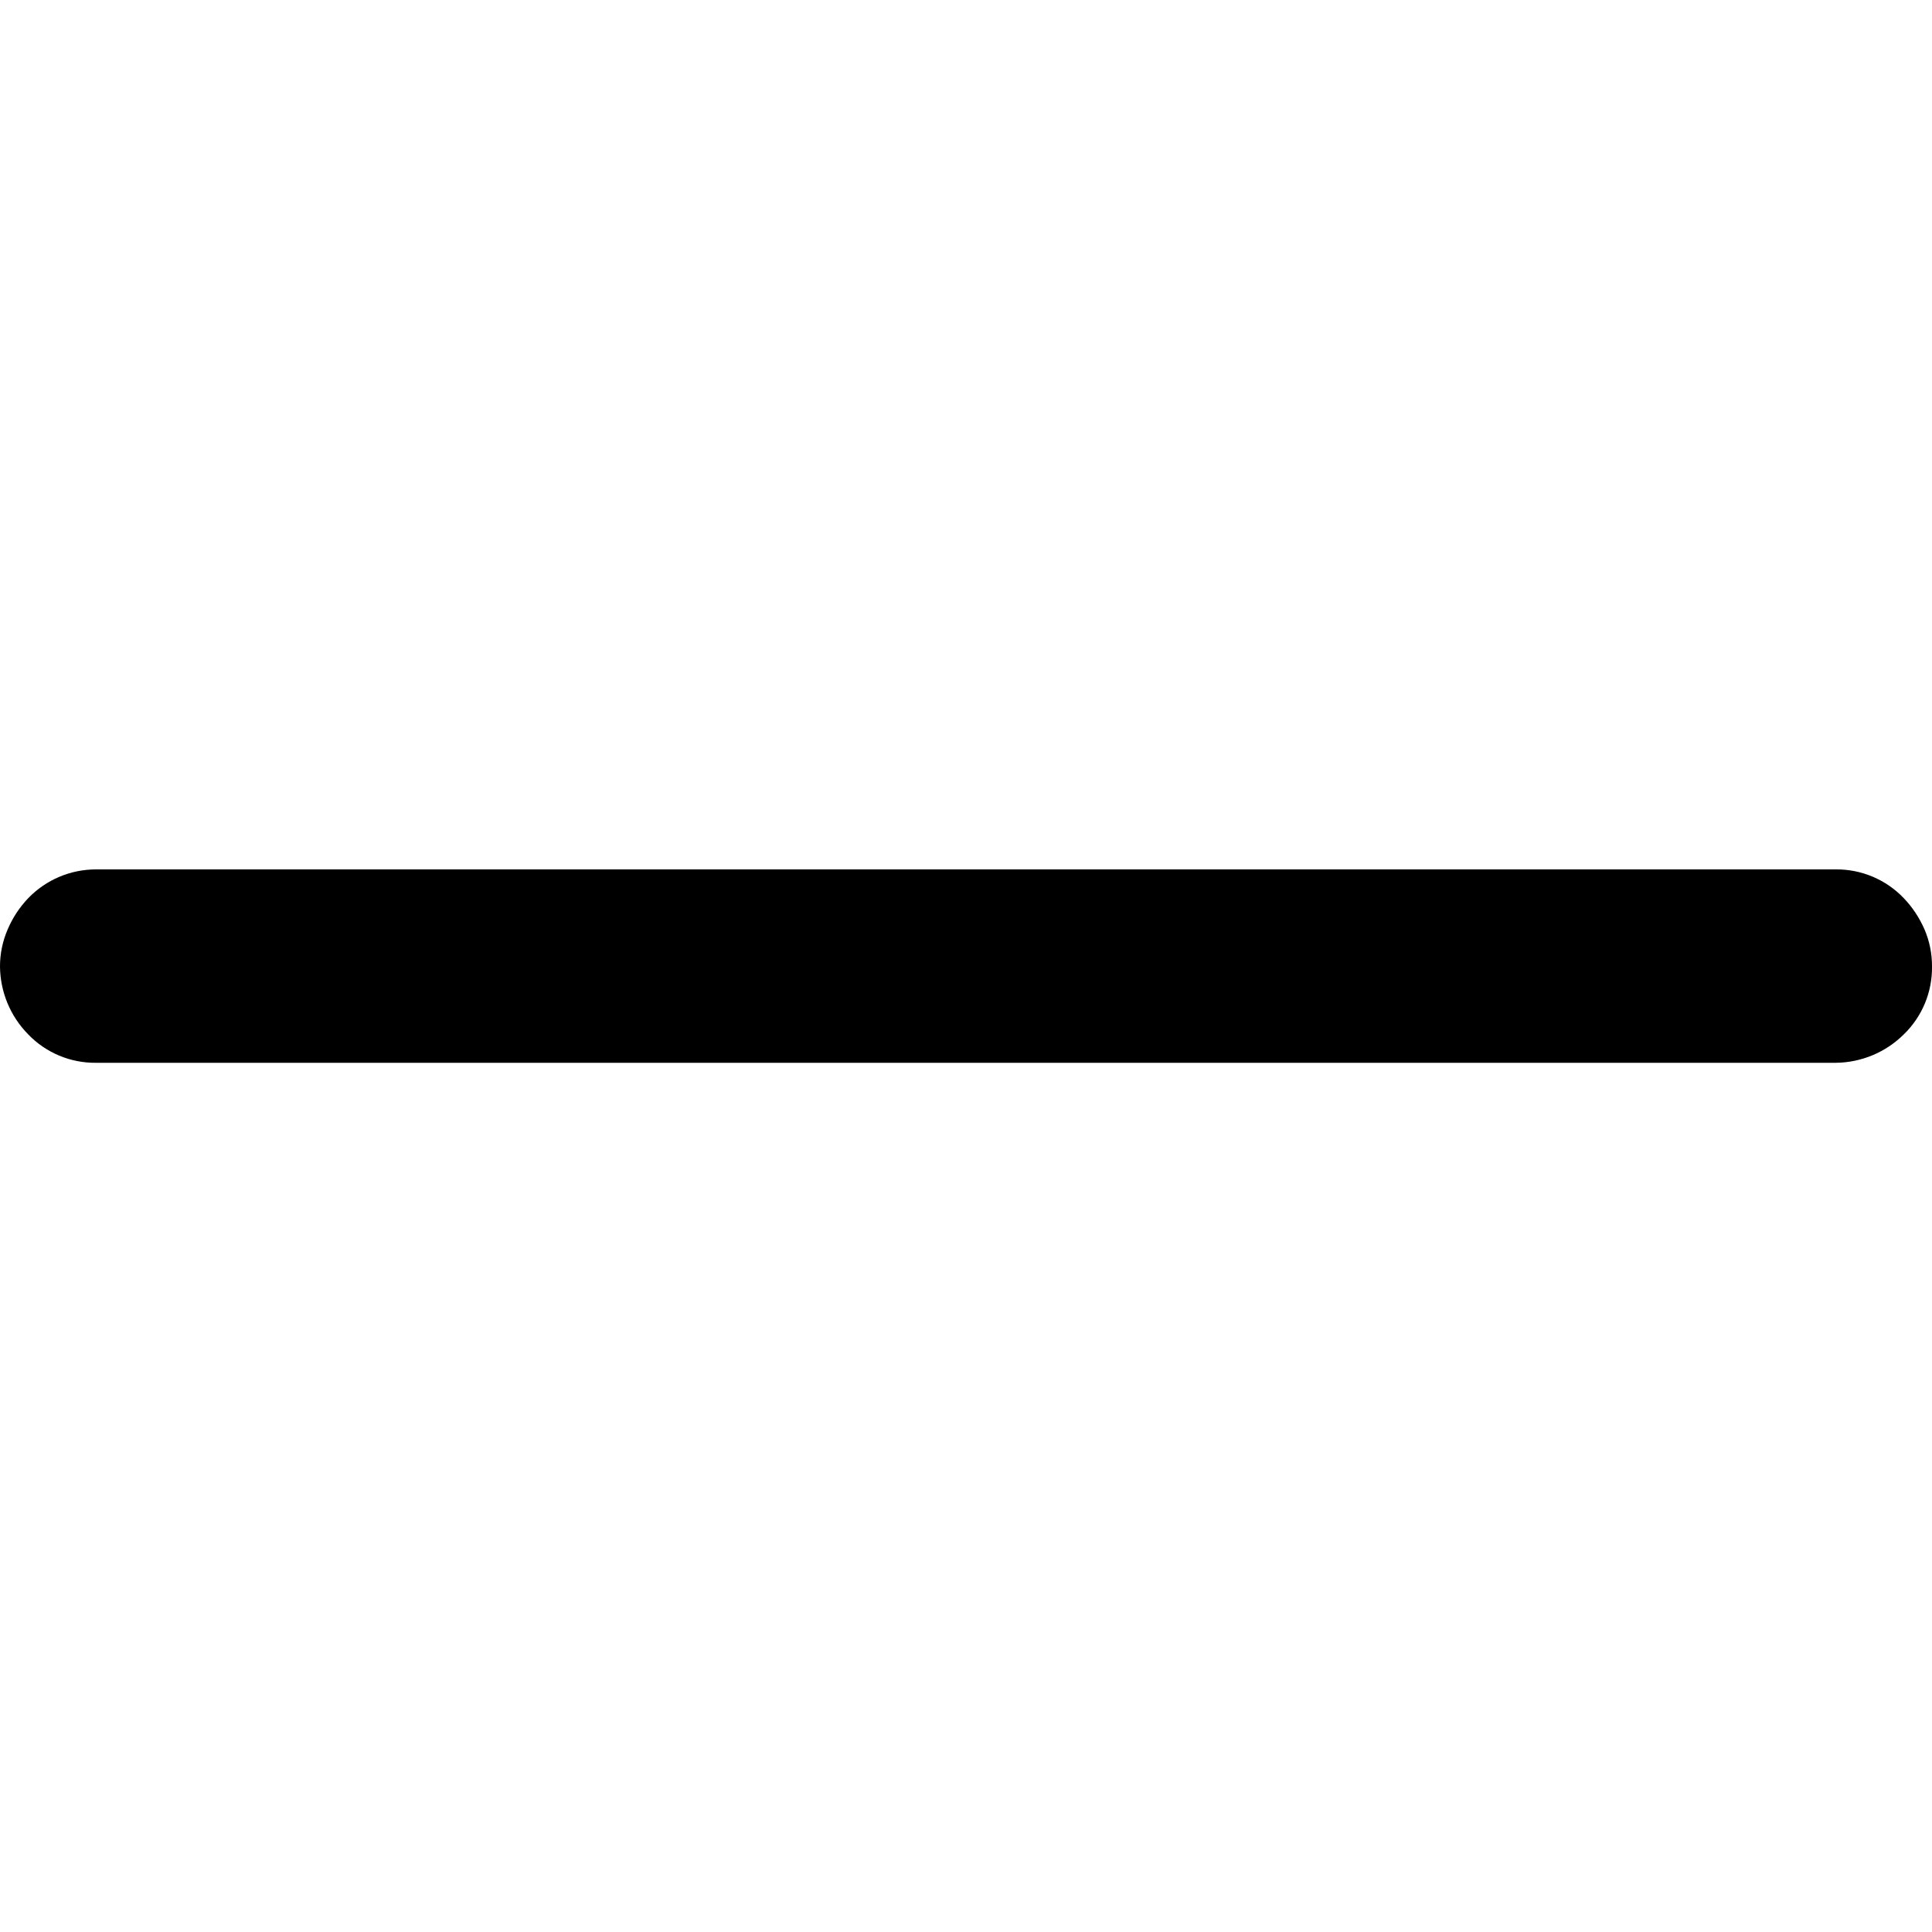
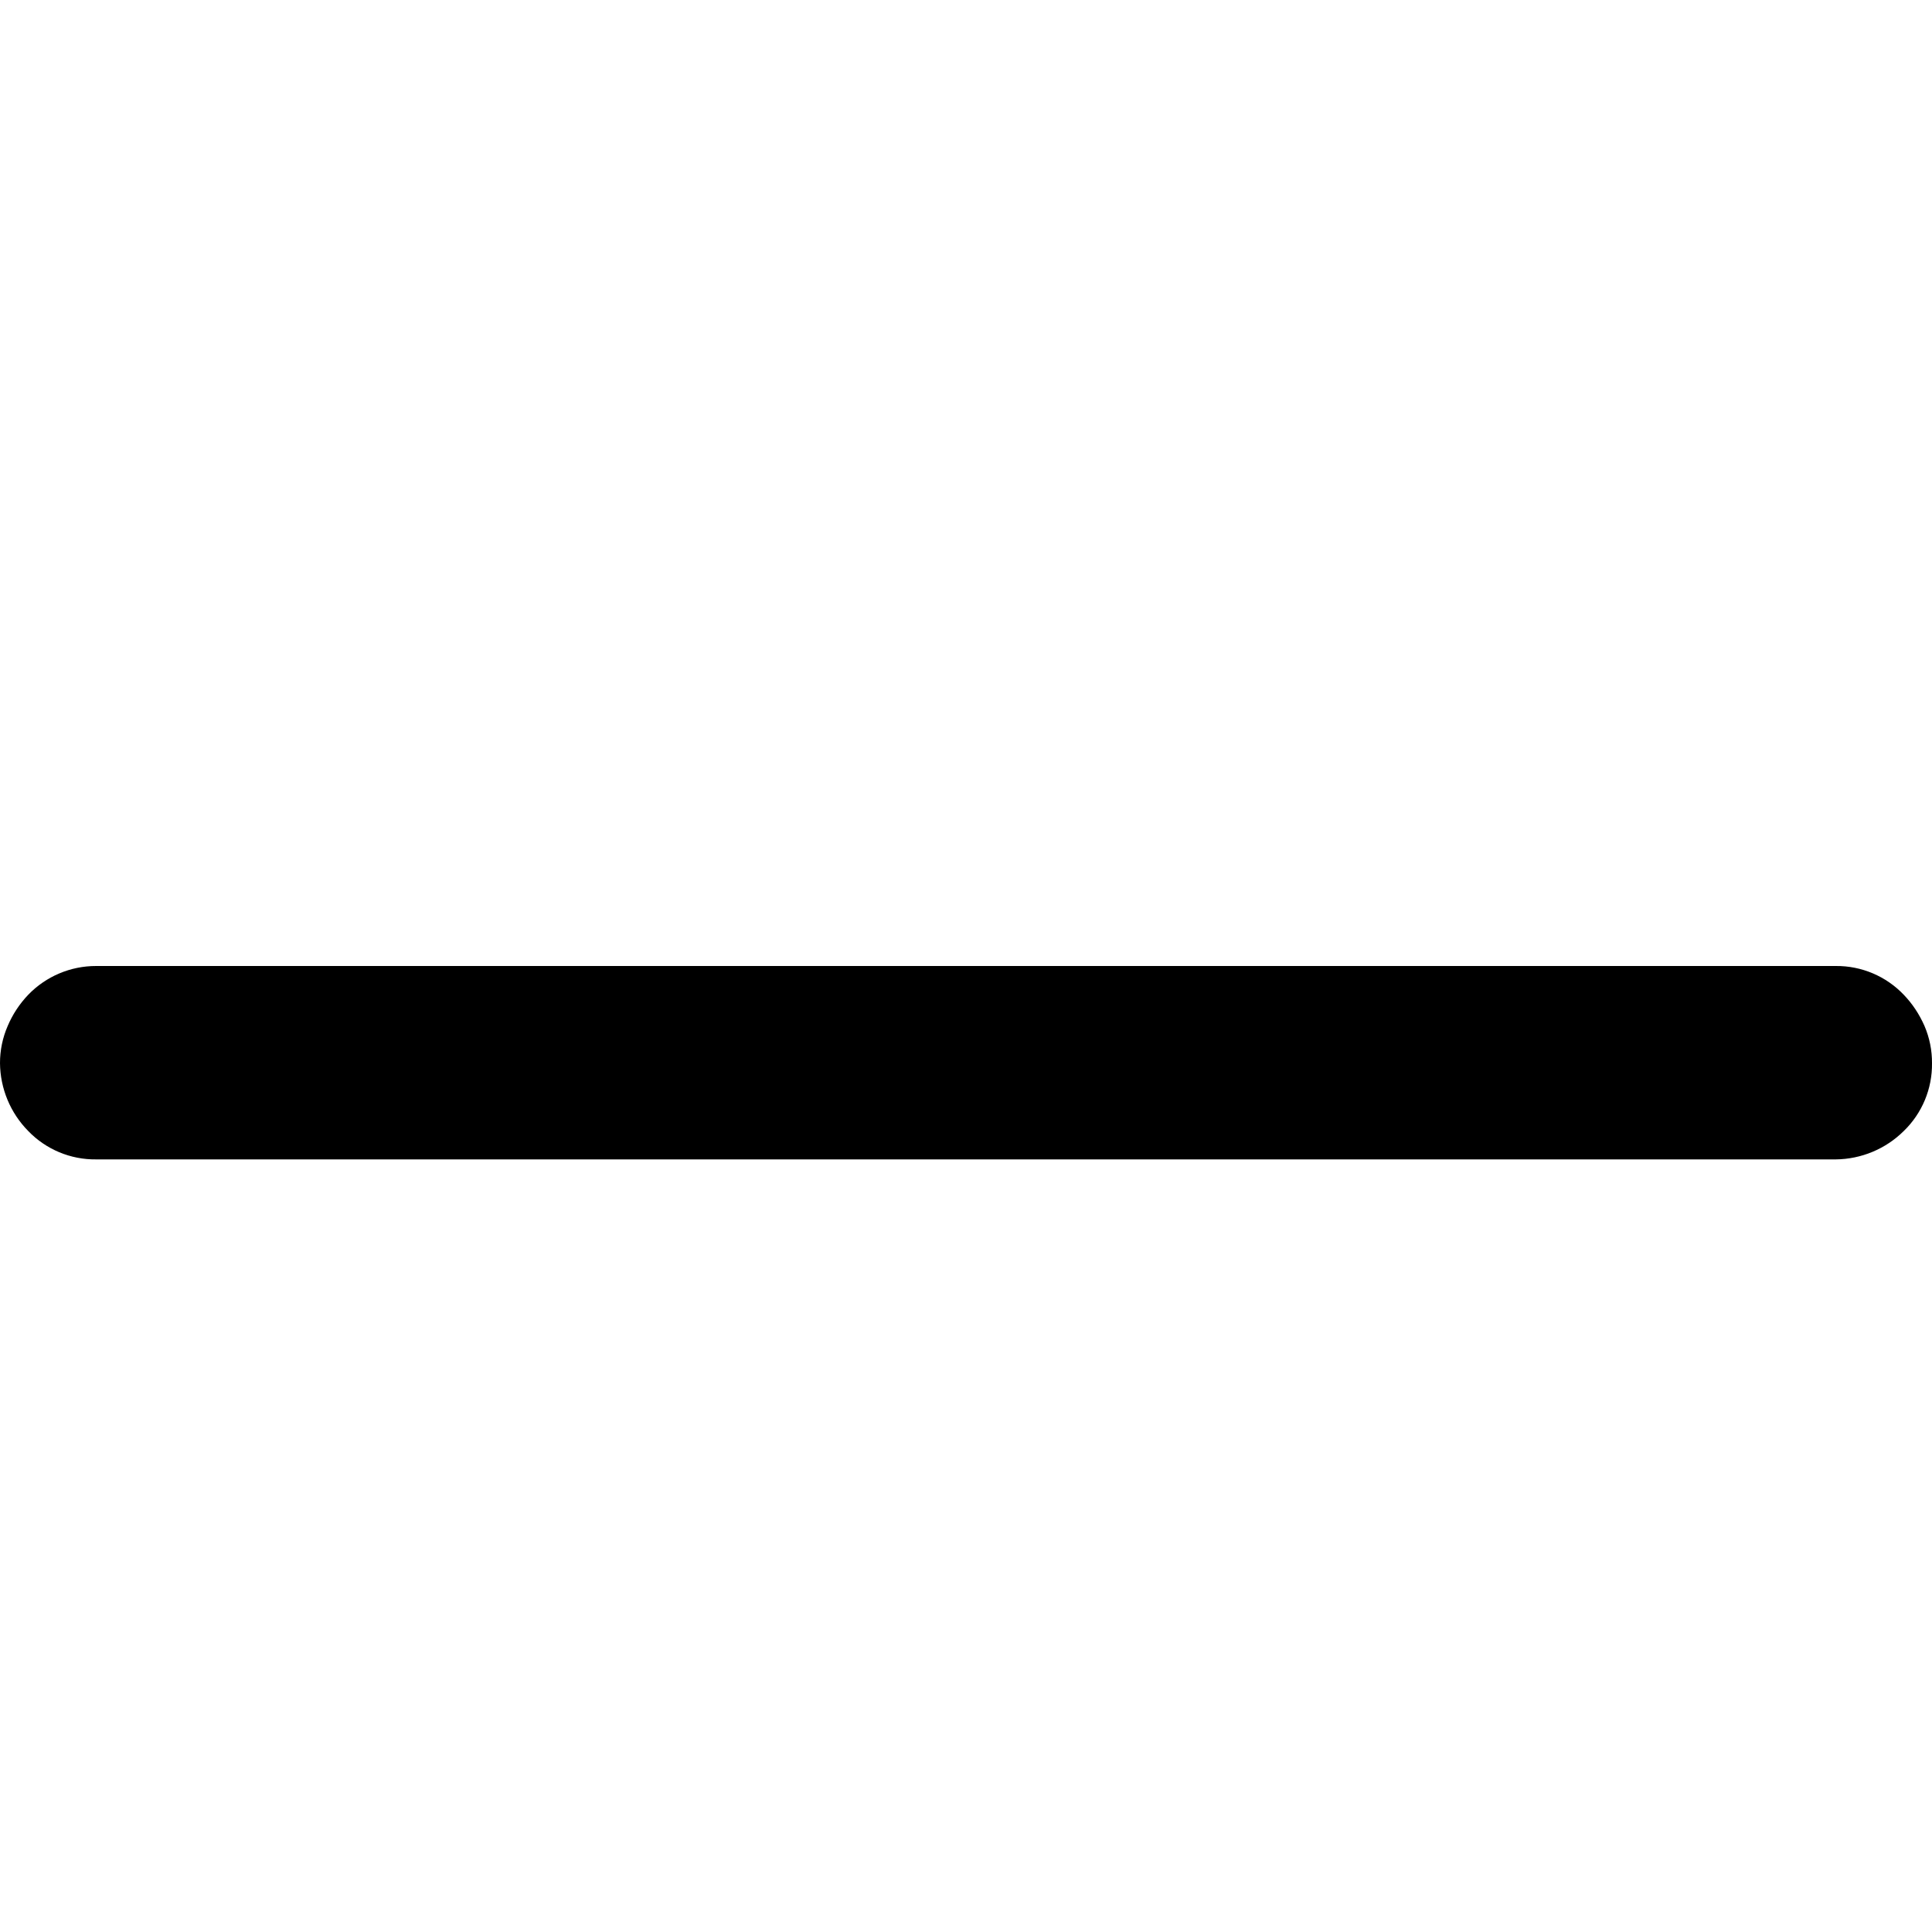
<svg xmlns="http://www.w3.org/2000/svg" width="10" height="10" viewBox="0 0 10 10">
-   <path fill="currentColor" d="M.498 5.501a.48.48 0 0 1-.352-.147A.507.507 0 0 1 0 5.003a.48.48 0 0 1 .04-.193.537.537 0 0 1 .106-.161.487.487 0 0 1 .352-.149h9.004a.48.48 0 0 1 .352.149c.045.047.08.1.107.161a.48.48 0 0 1 .039.193.48.48 0 0 1-.146.351.507.507 0 0 1-.352.147Z" />
+   <path fill="currentColor" d="M.498 6.001a.48.48 0 0 1-.352-.147A.507.507 0 0 1 0 5.503a.48.48 0 0 1 .04-.193.537.537 0 0 1 .106-.161A.487.487 0 0 1 .498 5h9.004a.48.48 0 0 1 .352.149c.045.047.08.1.107.161a.48.48 0 0 1 .039.193.48.48 0 0 1-.146.351.507.507 0 0 1-.352.147Z" />
</svg>
